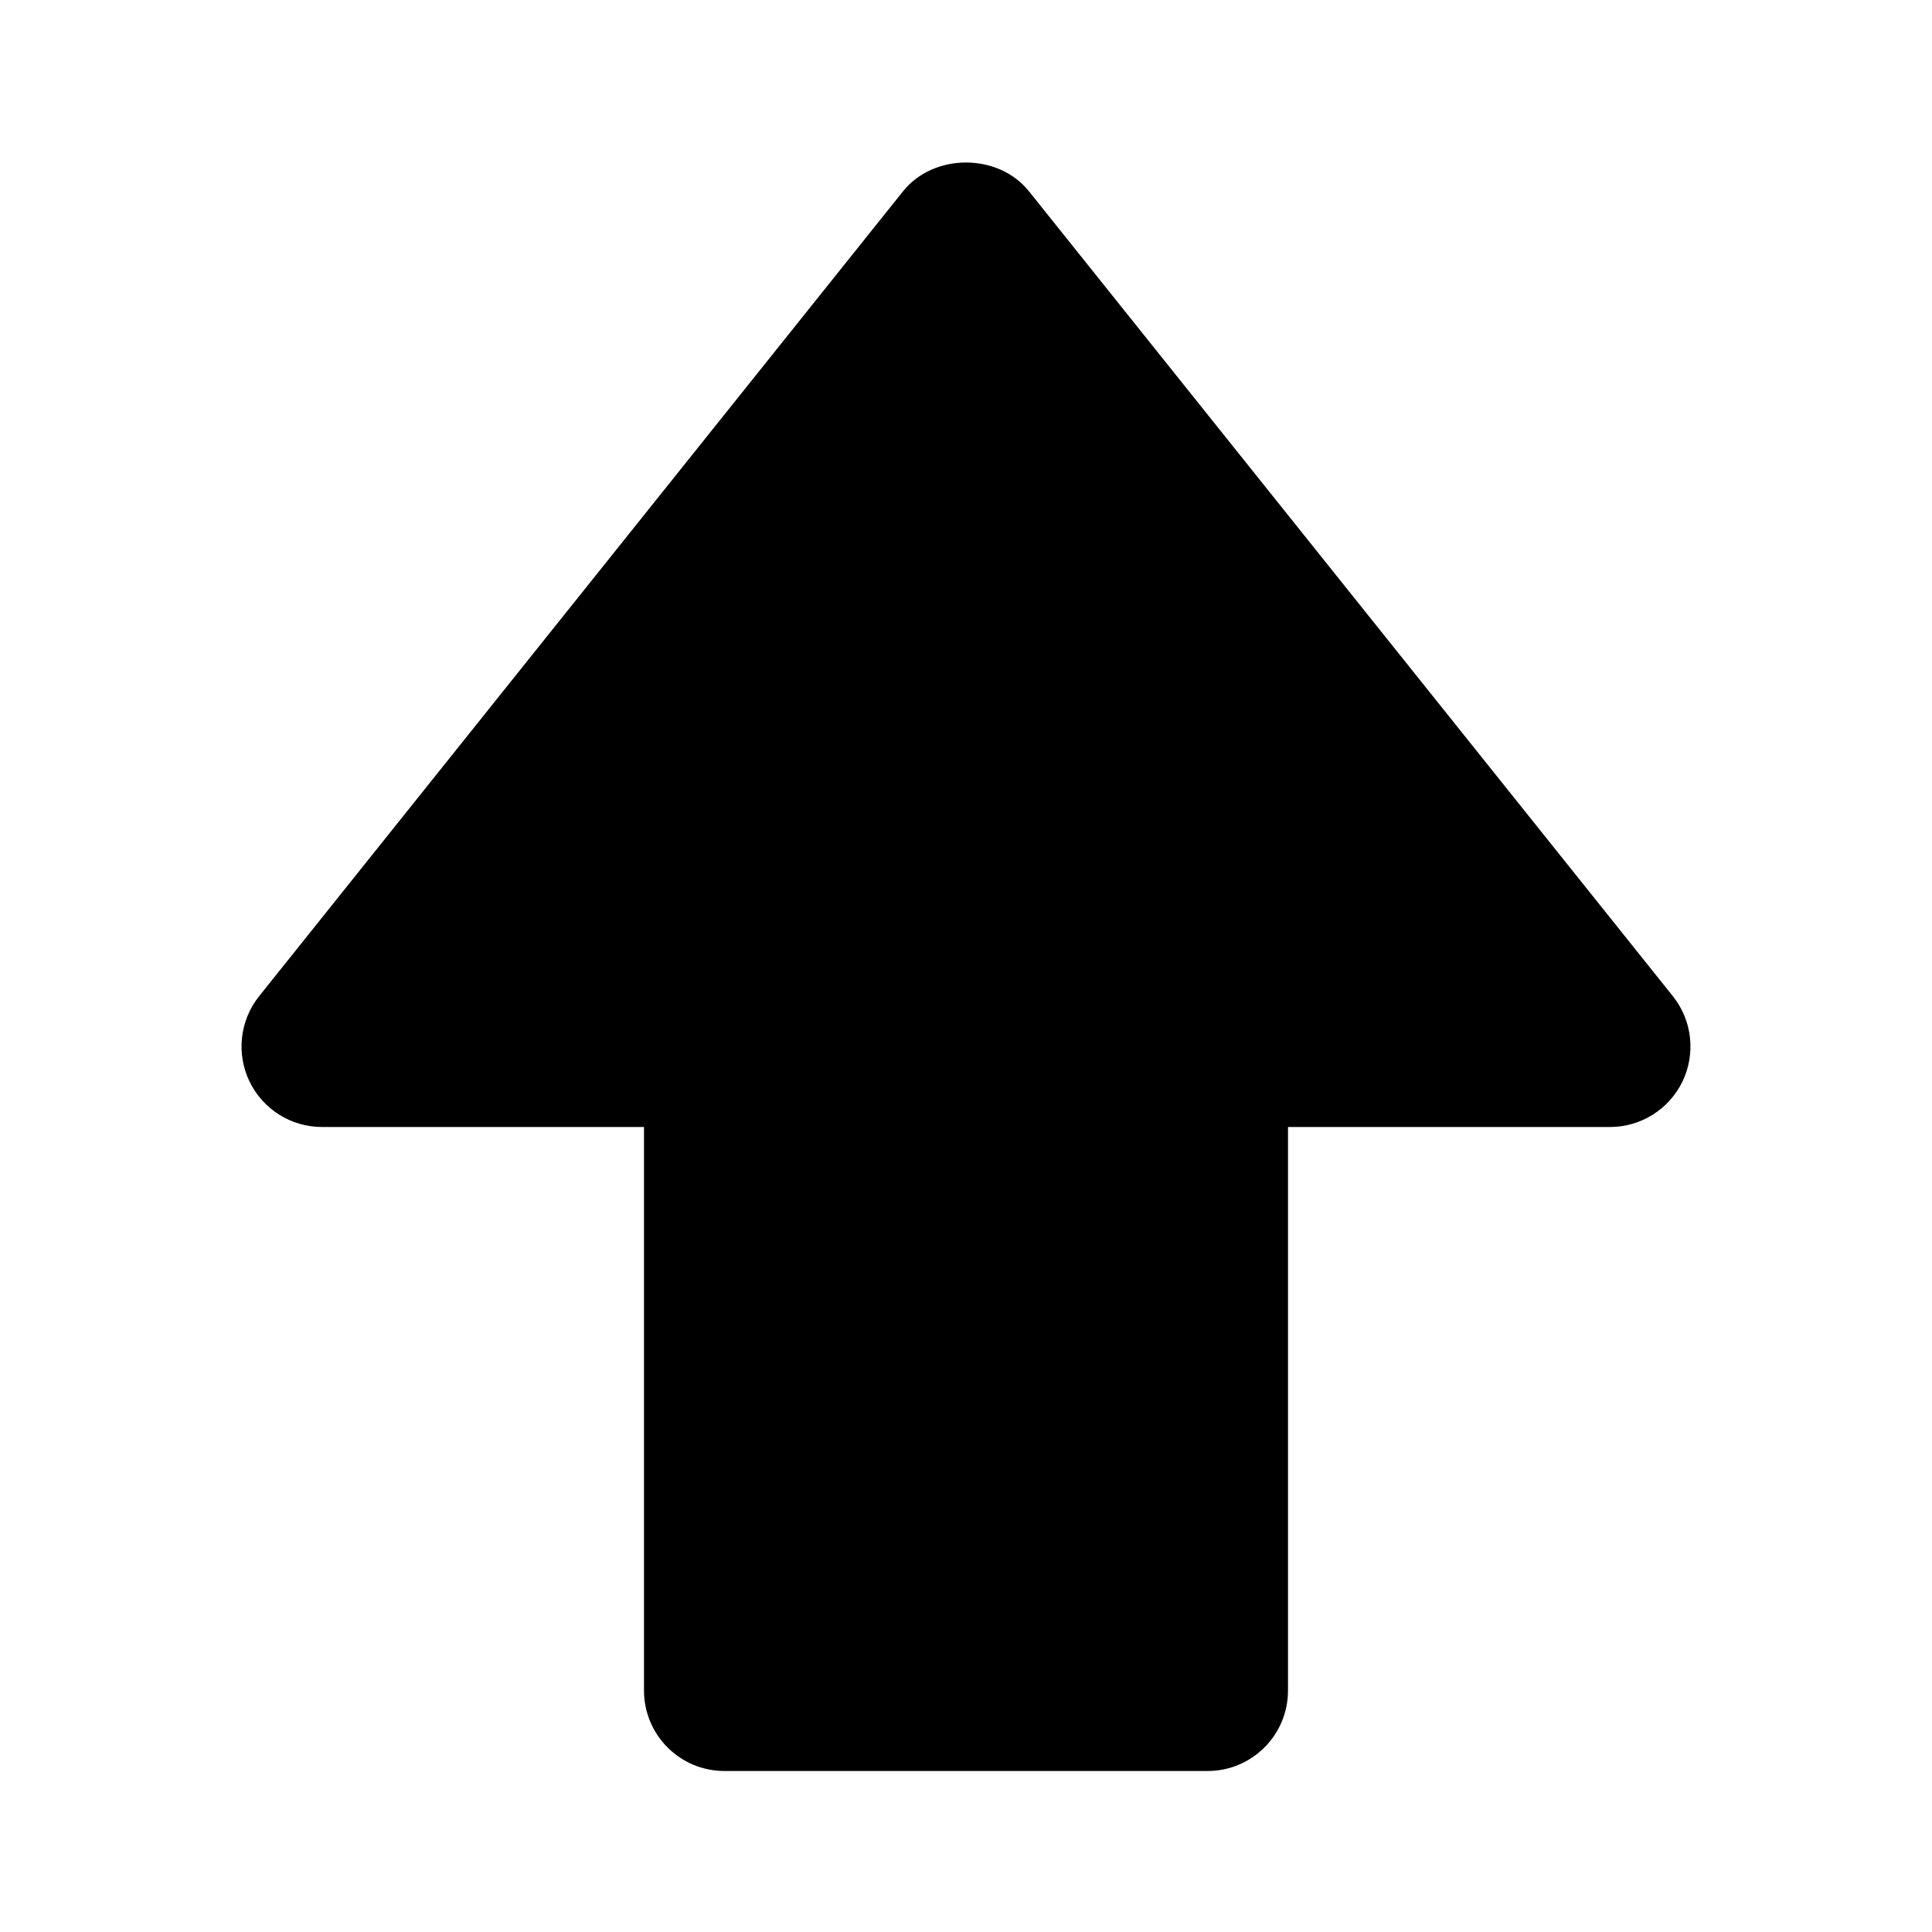
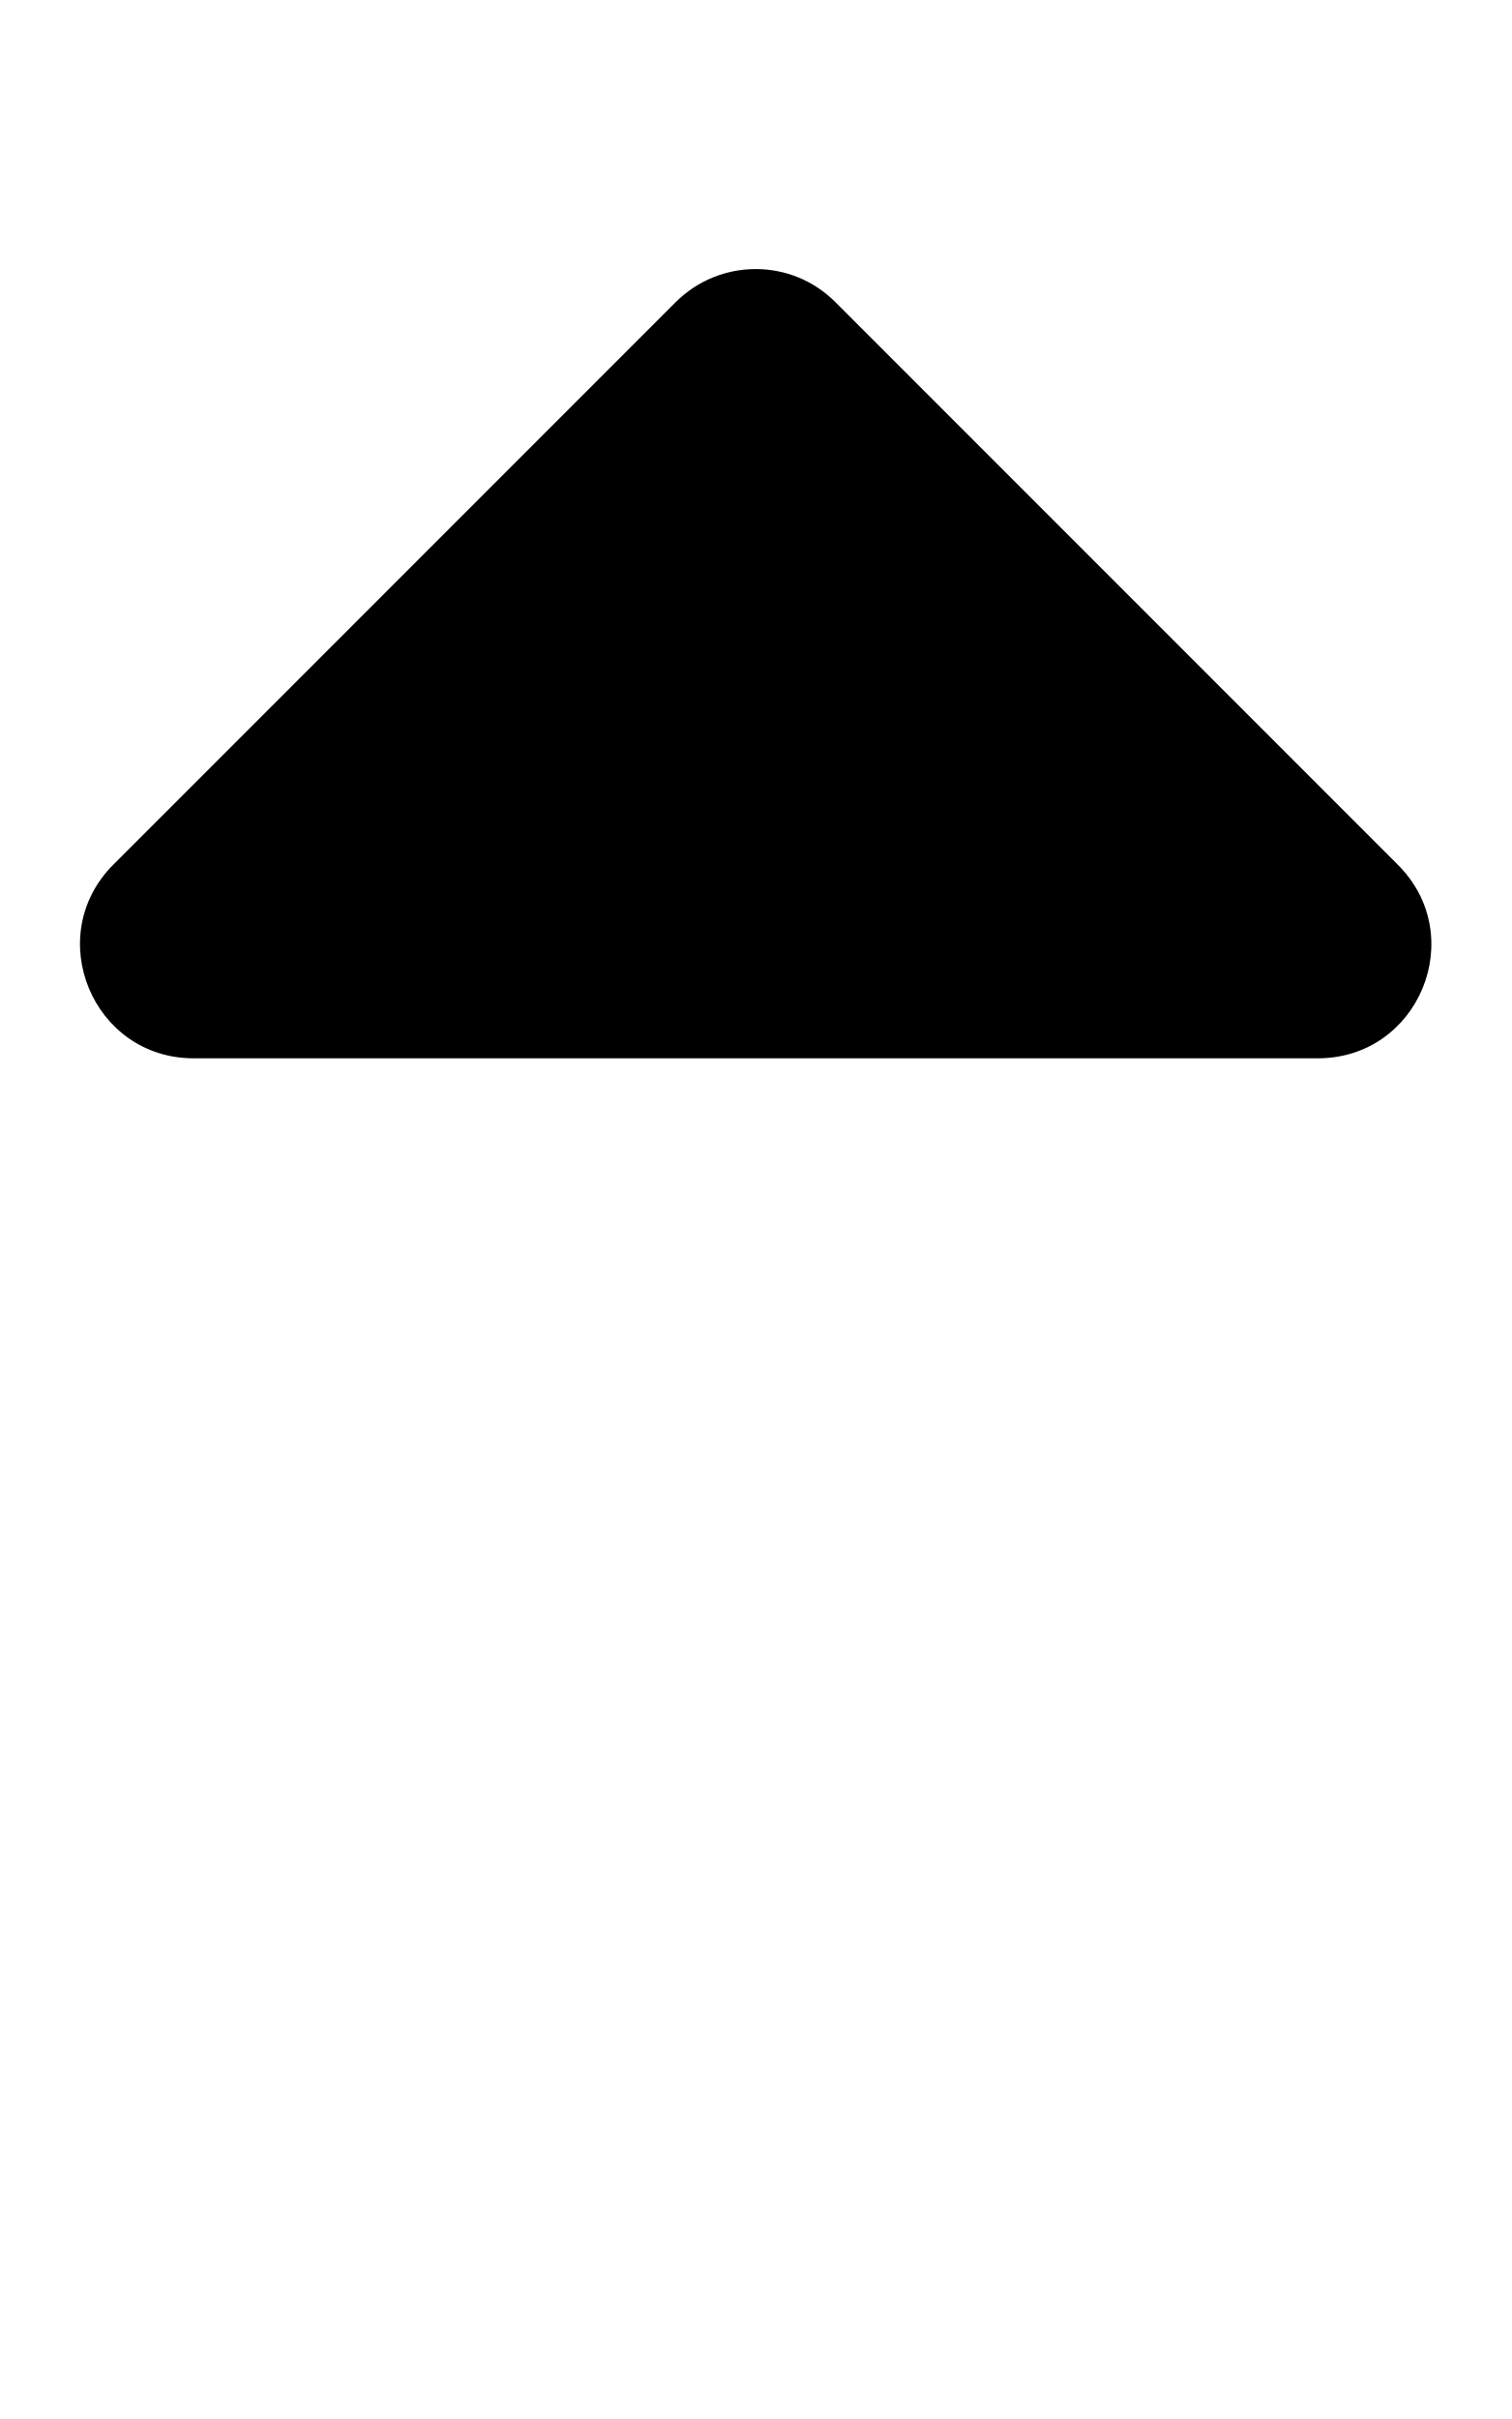
- <svg xmlns="http://www.w3.org/2000/svg" height="24" viewBox="0 0 24 24" width="24">
-   <path d="m4 14h2 2v3 4c0 .553.447 1 1 1h6c.553 0 1-.447 1-1v-5-2h1 3c.385 0 .734-.221.901-.566.166-.347.12-.758-.12-1.059l-8-10c-.381-.475-1.181-.475-1.562 0l-8 10c-.24.301-.286.712-.12 1.059.167.345.516.566.901.566z" />
+ <svg xmlns="http://www.w3.org/2000/svg" aria-hidden="true" focusable="false" data-prefix="fas" data-icon="sort-up" class="svg-inline--fa fa-sort-up fa-w-10" role="img" viewBox="0 0 320 512">
+   <path fill="currentColor" d="M279 224H41c-21.4 0-32.1-25.9-17-41L143 64c9.4-9.4 24.6-9.4 33.9 0l119 119c15.2 15.1 4.5 41-16.9 41z" />
</svg>
